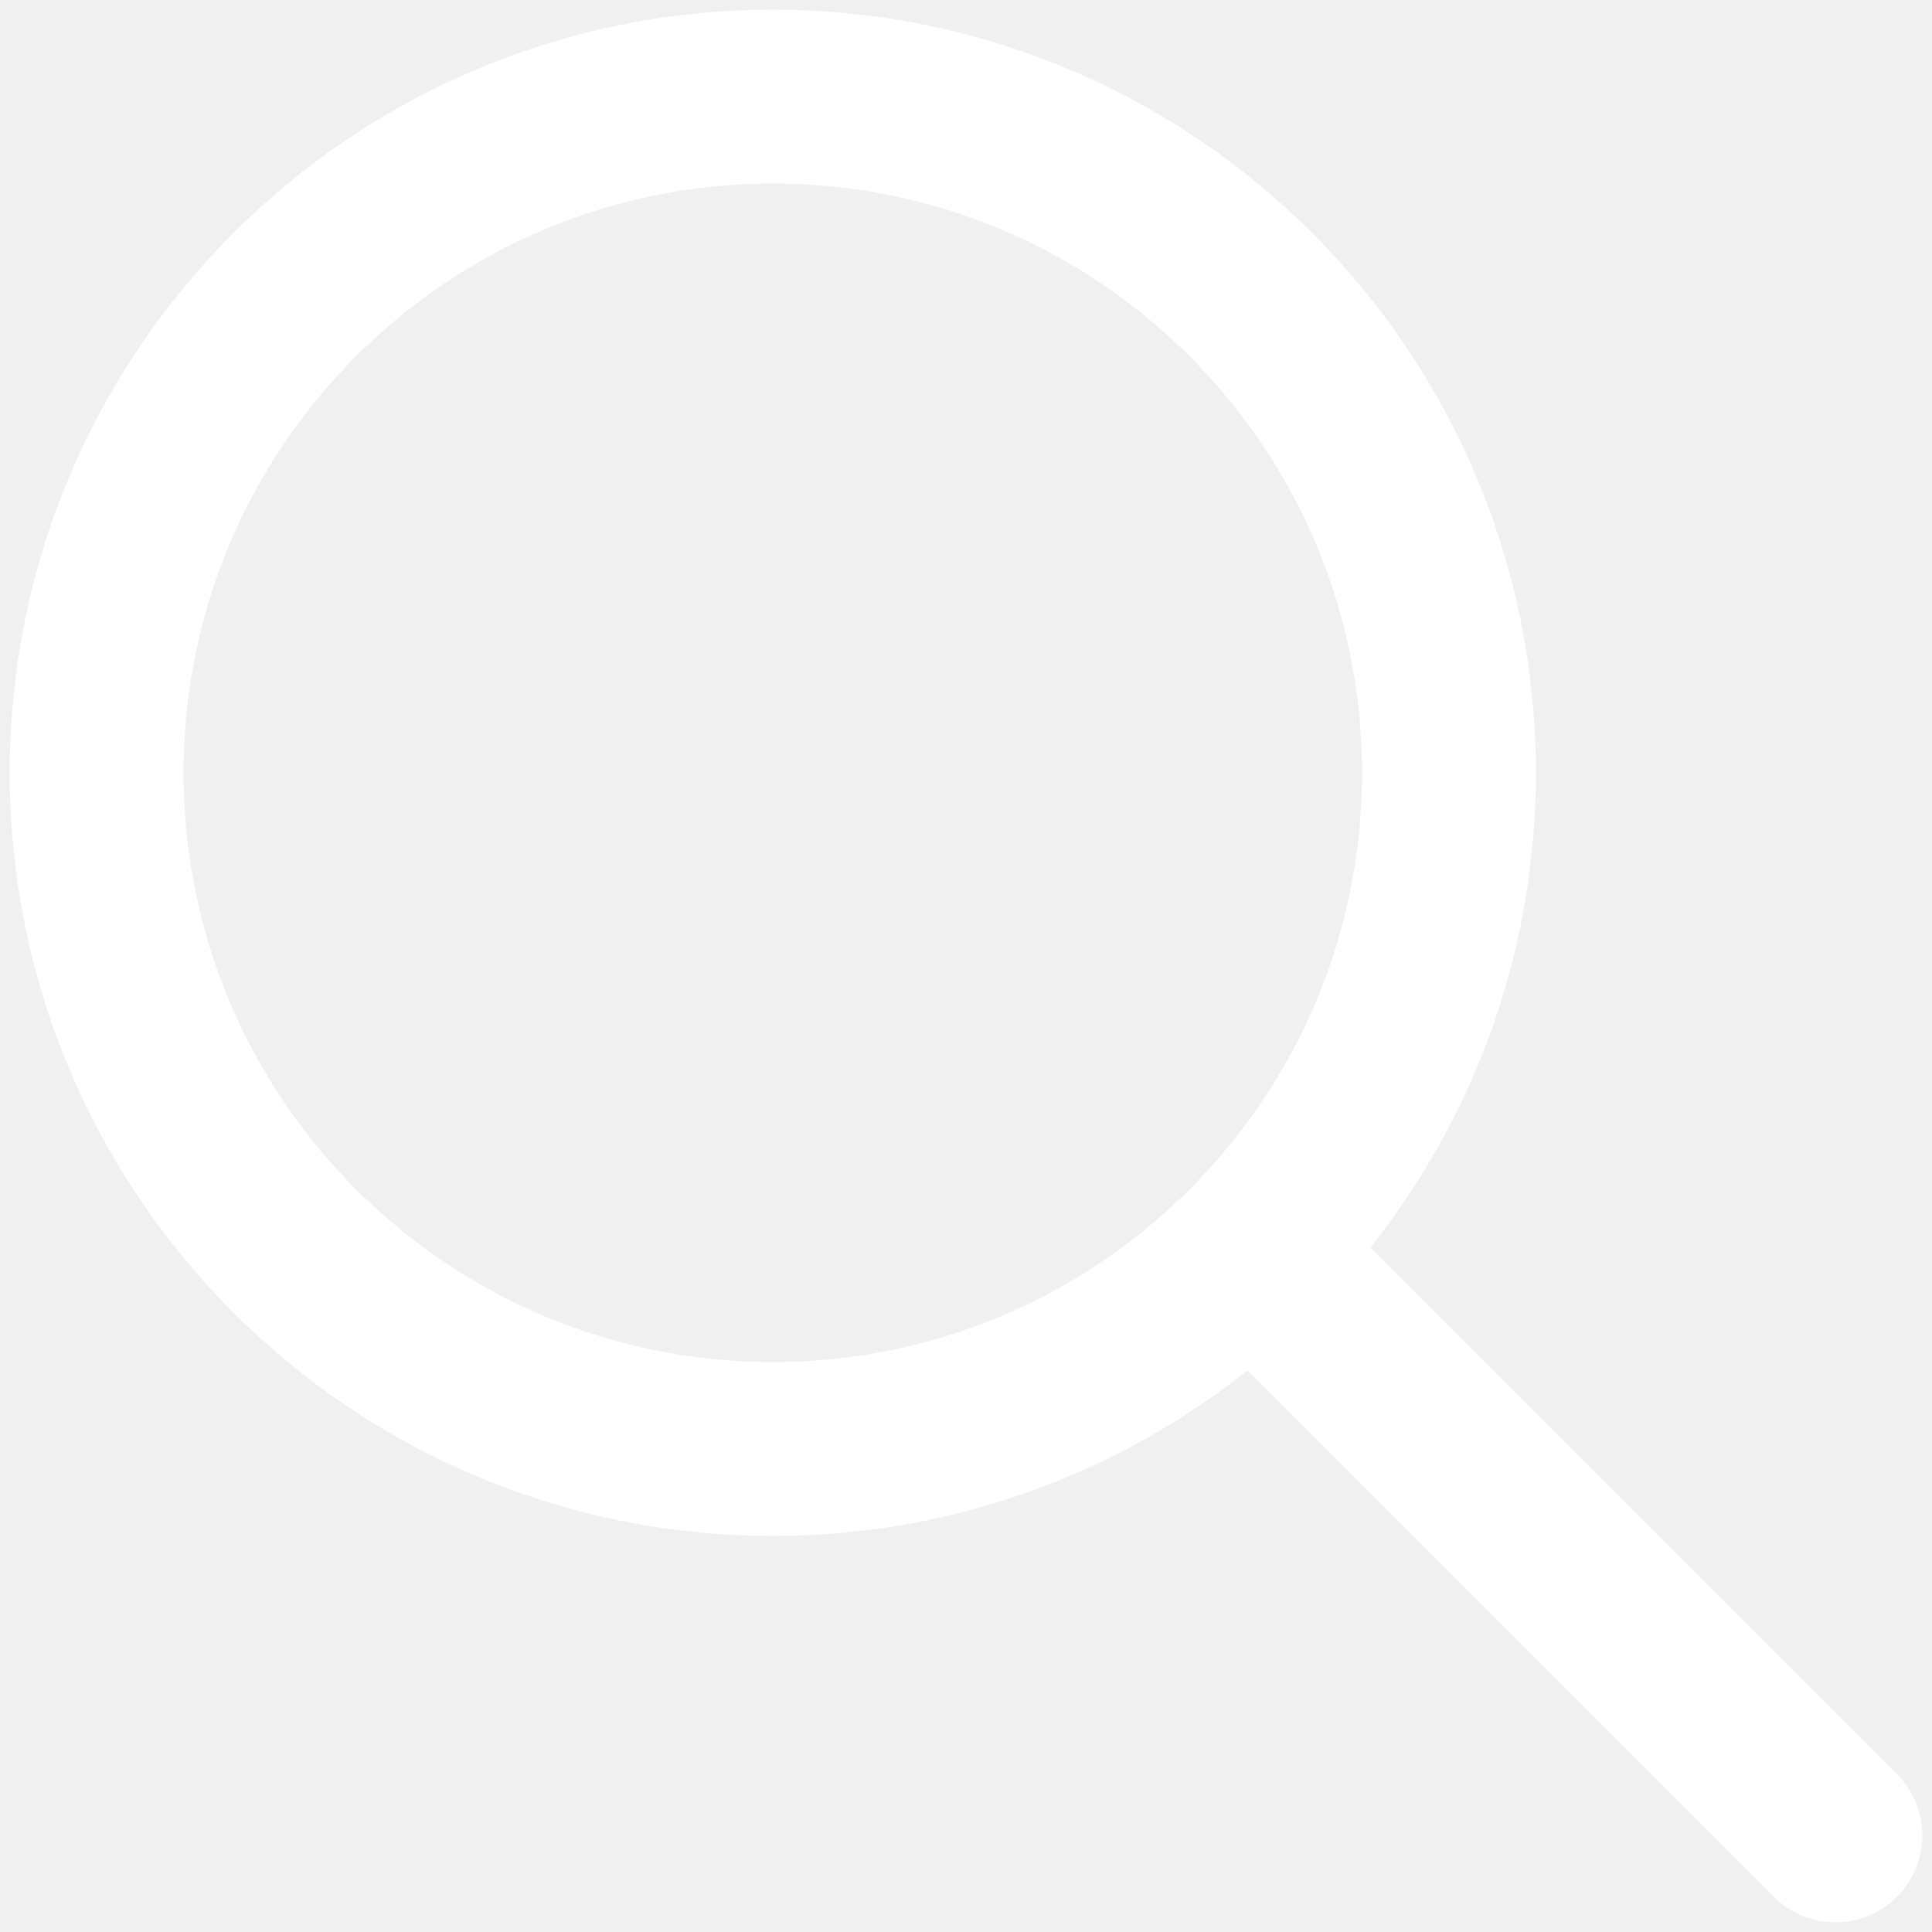
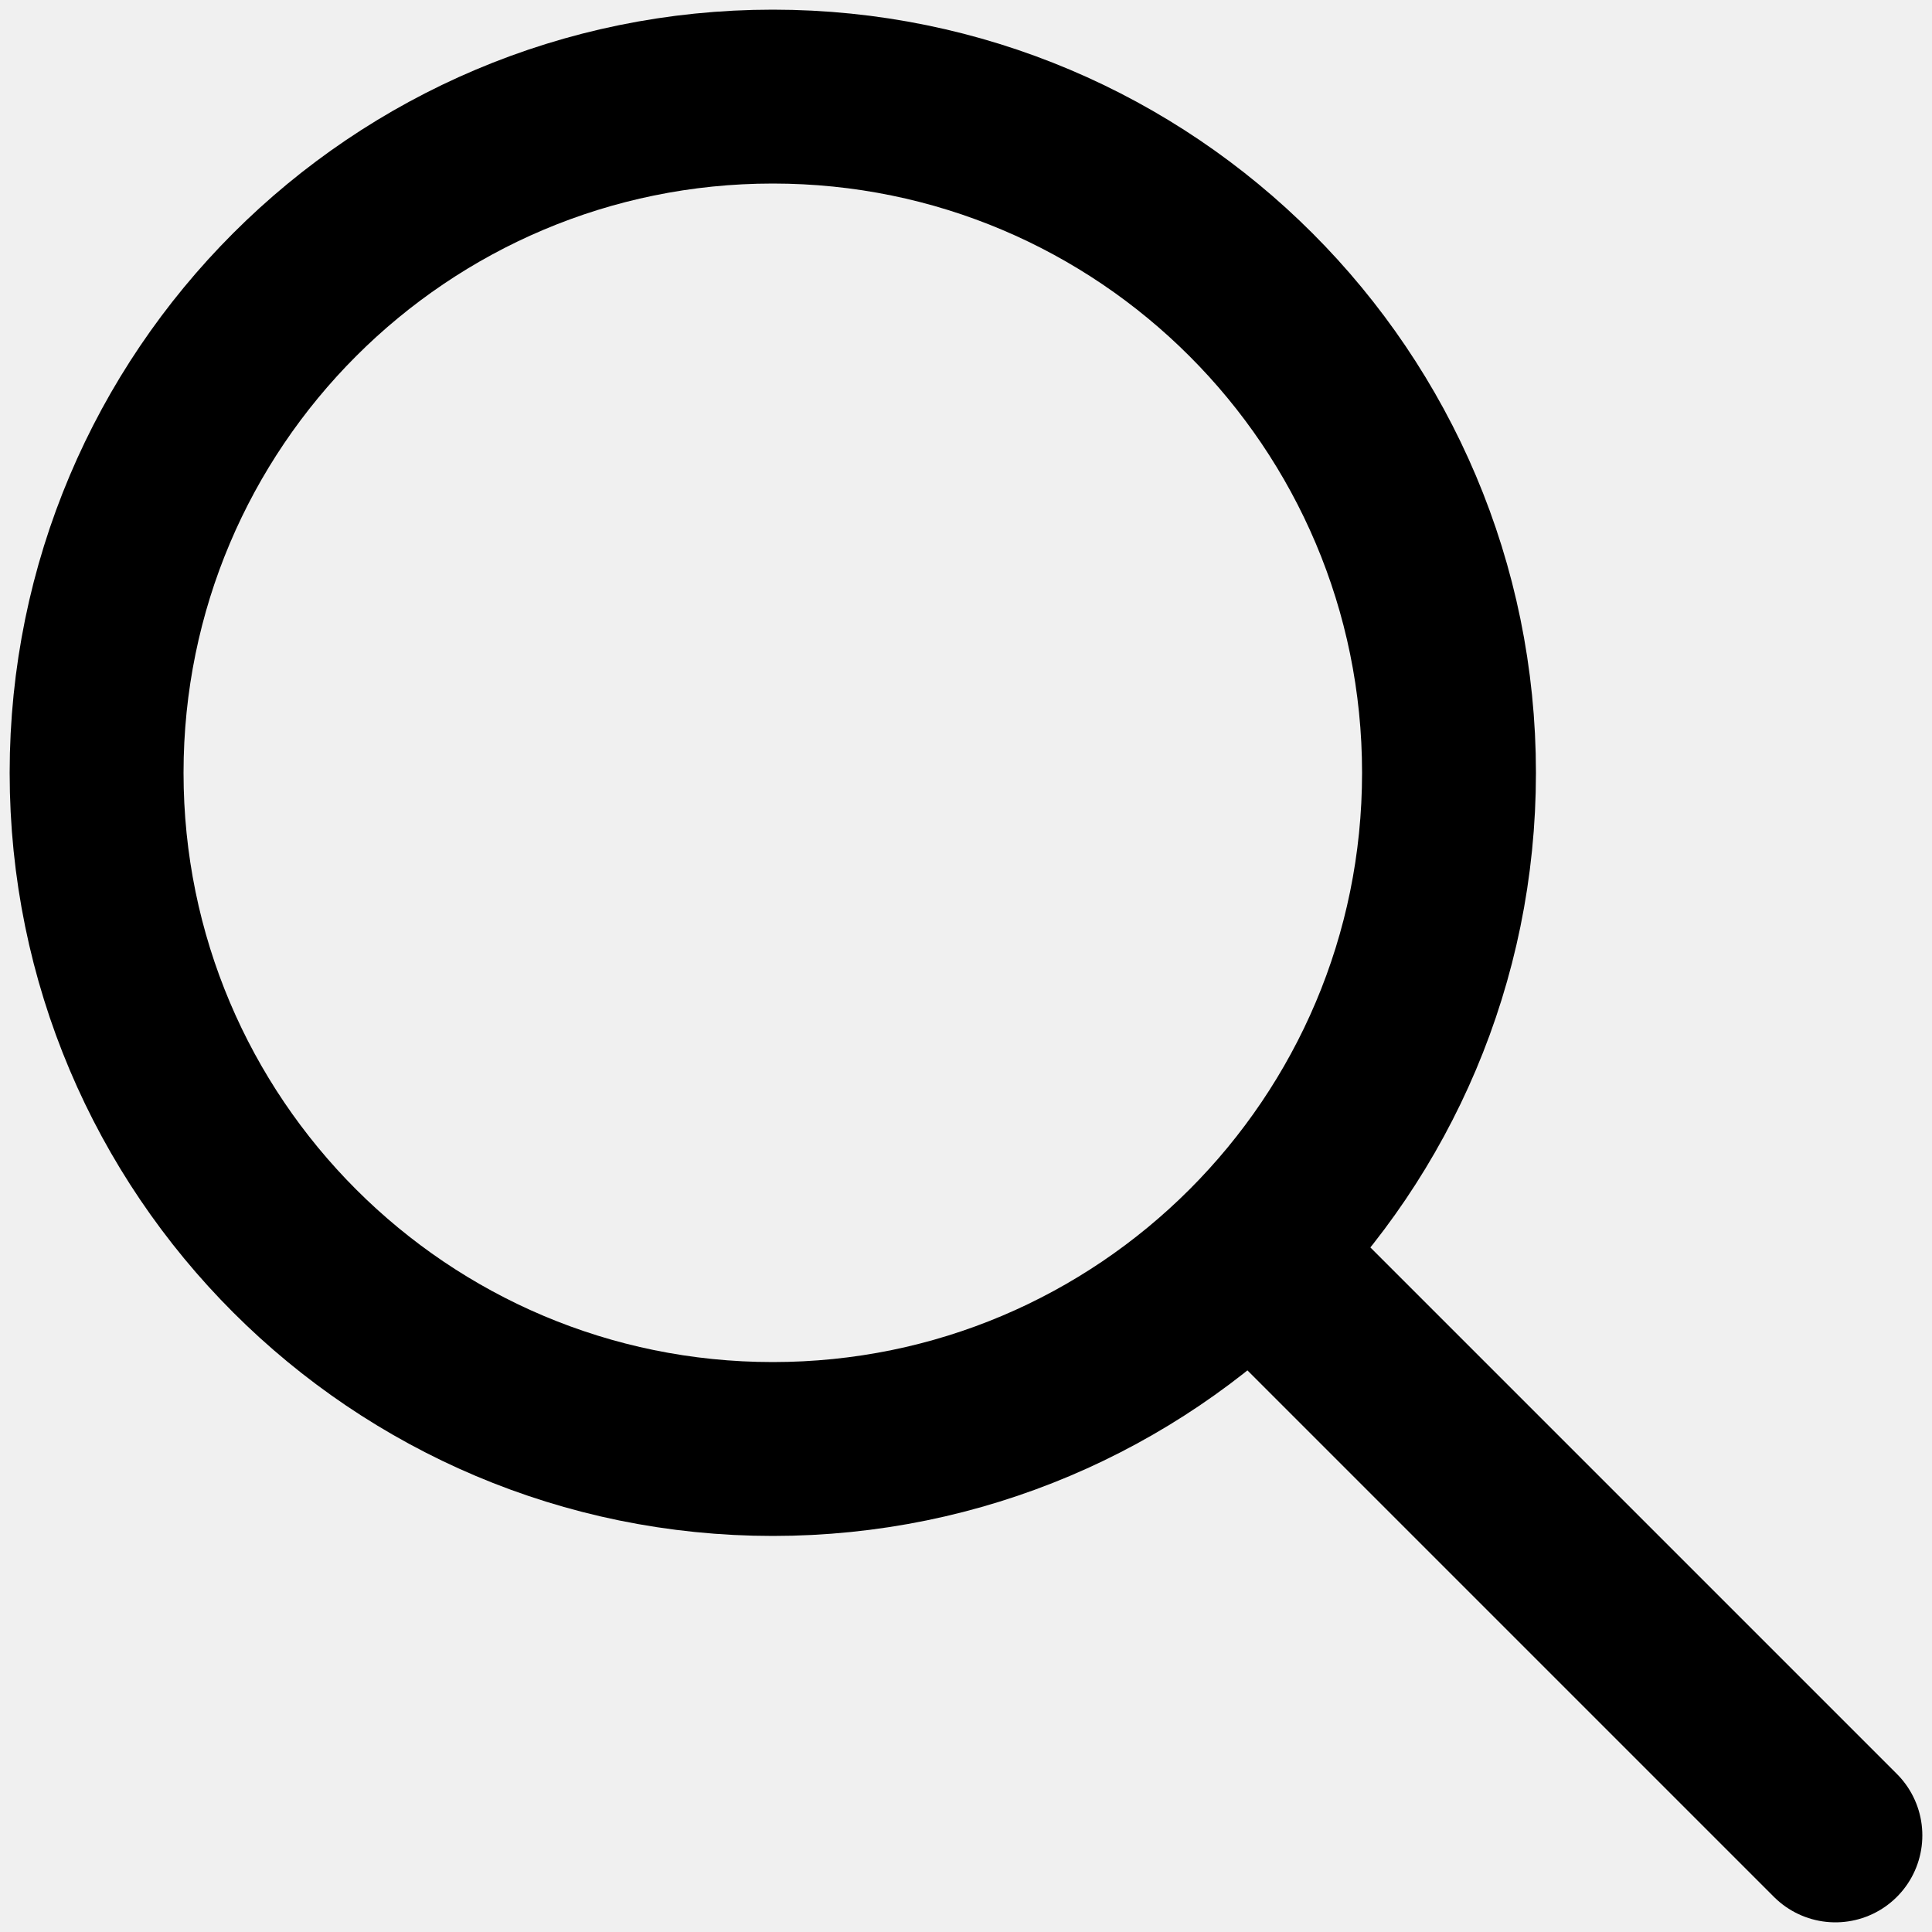
<svg xmlns="http://www.w3.org/2000/svg" width="20" height="20" viewBox="0 0 20 20" fill="none">
-   <path d="M19 19L13 13M15 8C15 11.866 11.866 15 8 15C4.134 15 1 11.866 1 8C1 4.134 4.134 1 8 1C11.866 1 15 4.134 15 8Z" stroke="white" stroke-width="1.8" stroke-linecap="round" stroke-linejoin="round" />
+   <path d="M19 19L13 13M15 8C15 11.866 11.866 15 8 15C4.134 15 1 11.866 1 8C1 4.134 4.134 1 8 1C11.866 1 15 4.134 15 8Z" stroke="currentColor" stroke-width="1.8" stroke-linecap="round" stroke-linejoin="round" />
</svg>
